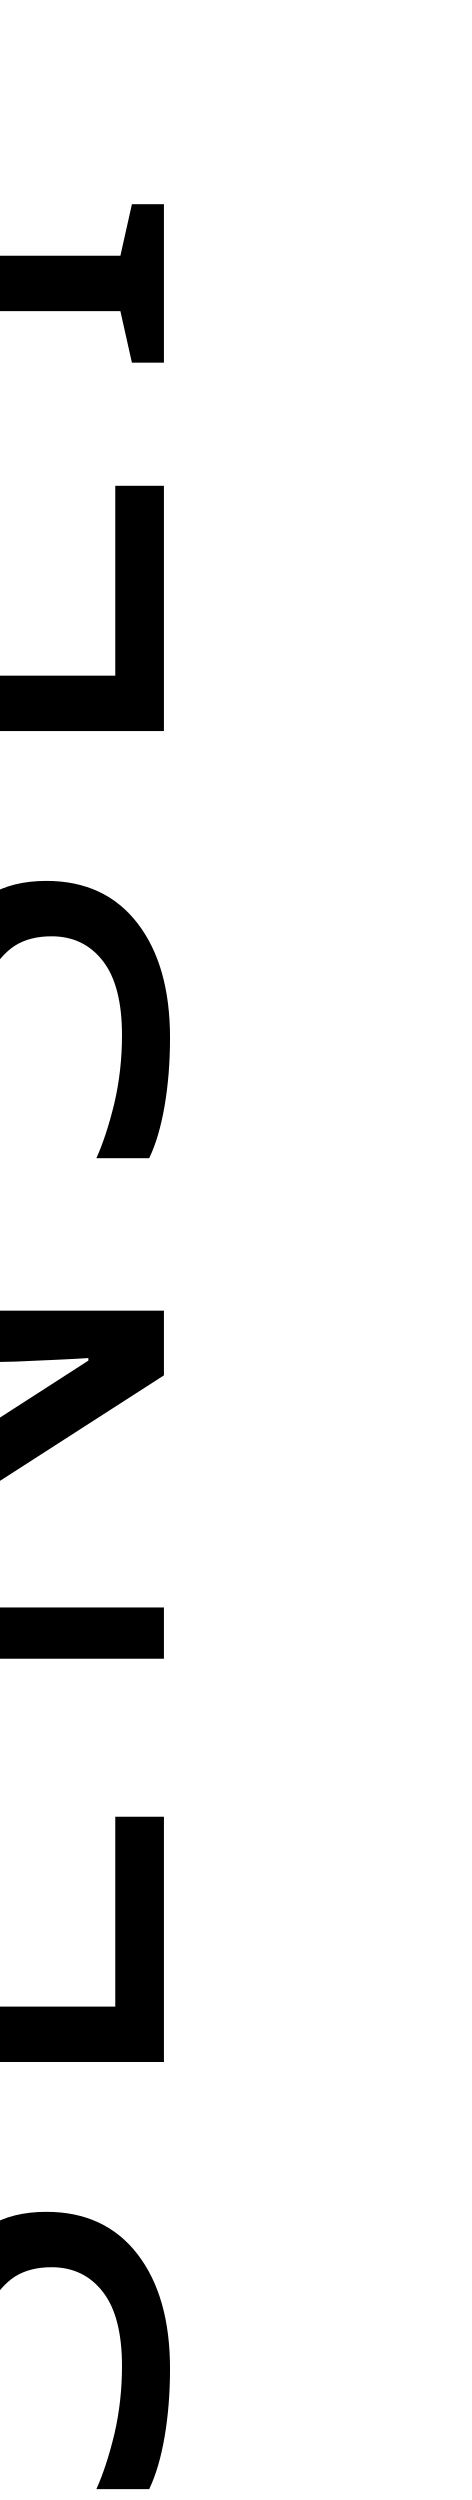
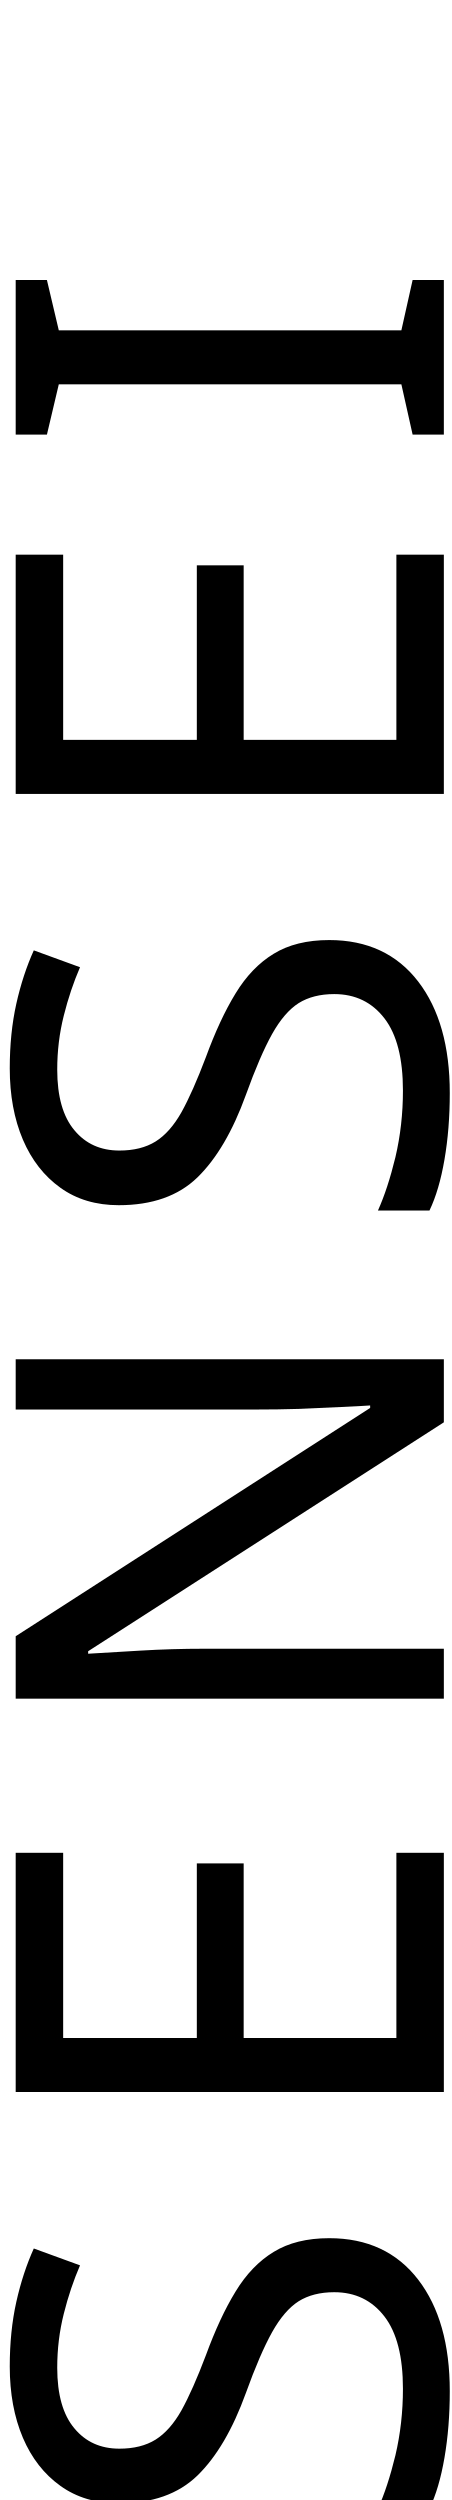
- <svg xmlns="http://www.w3.org/2000/svg" width="23px" height="122px" viewBox="0 0 23 122" version="1.1">
-   <defs />
-   <g id="Page-1" stroke="none" stroke-width="1" fill="none" fill-rule="evenodd" font-weight="300" font-family="GothamPro-Light, Gotham Pro" line-spacing="50" letter-spacing="3" font-size="30">
-     <g id="Course-typical" transform="translate(-74, -1253)" fill="#000000">
-       <g id="Sensei" transform="translate(60, 1243)">
-         <text id="SENSEI" transform="translate(25, 68.5) rotate(-90) translate(-25, -68.5) ">
-           <tspan x="-39.5" y="65.5">SENSEI</tspan>
+ <svg xmlns="http://www.w3.org/2000/svg" width="22.603" height="125.083" viewBox="0 0 22.603 125.083" version="1.1" id="svg2">
+   <defs id="defs8" />
+   <g id="Page-1" font-weight="300" line-spacing="50" letter-spacing="3" font-size="30" style="font-weight:300;font-size:30px;font-family:GothamPro-Light, 'Gotham Pro';letter-spacing:3;fill:none;fill-rule:evenodd;stroke:none;stroke-width:1" transform="translate(14.20703,4.045898)">
+     <g id="Course-typical" transform="translate(-74,-1253)" style="fill:#000000">
+       <g id="Sensei" transform="translate(60,1243)">
+         <text id="SENSEI" transform="matrix(0,-1,1,0,-43.5,93.5)">
+           <tspan x="-39.5" y="65.5" id="tspan14">SENSEI</tspan>
        </text>
      </g>
    </g>
  </g>
</svg>
